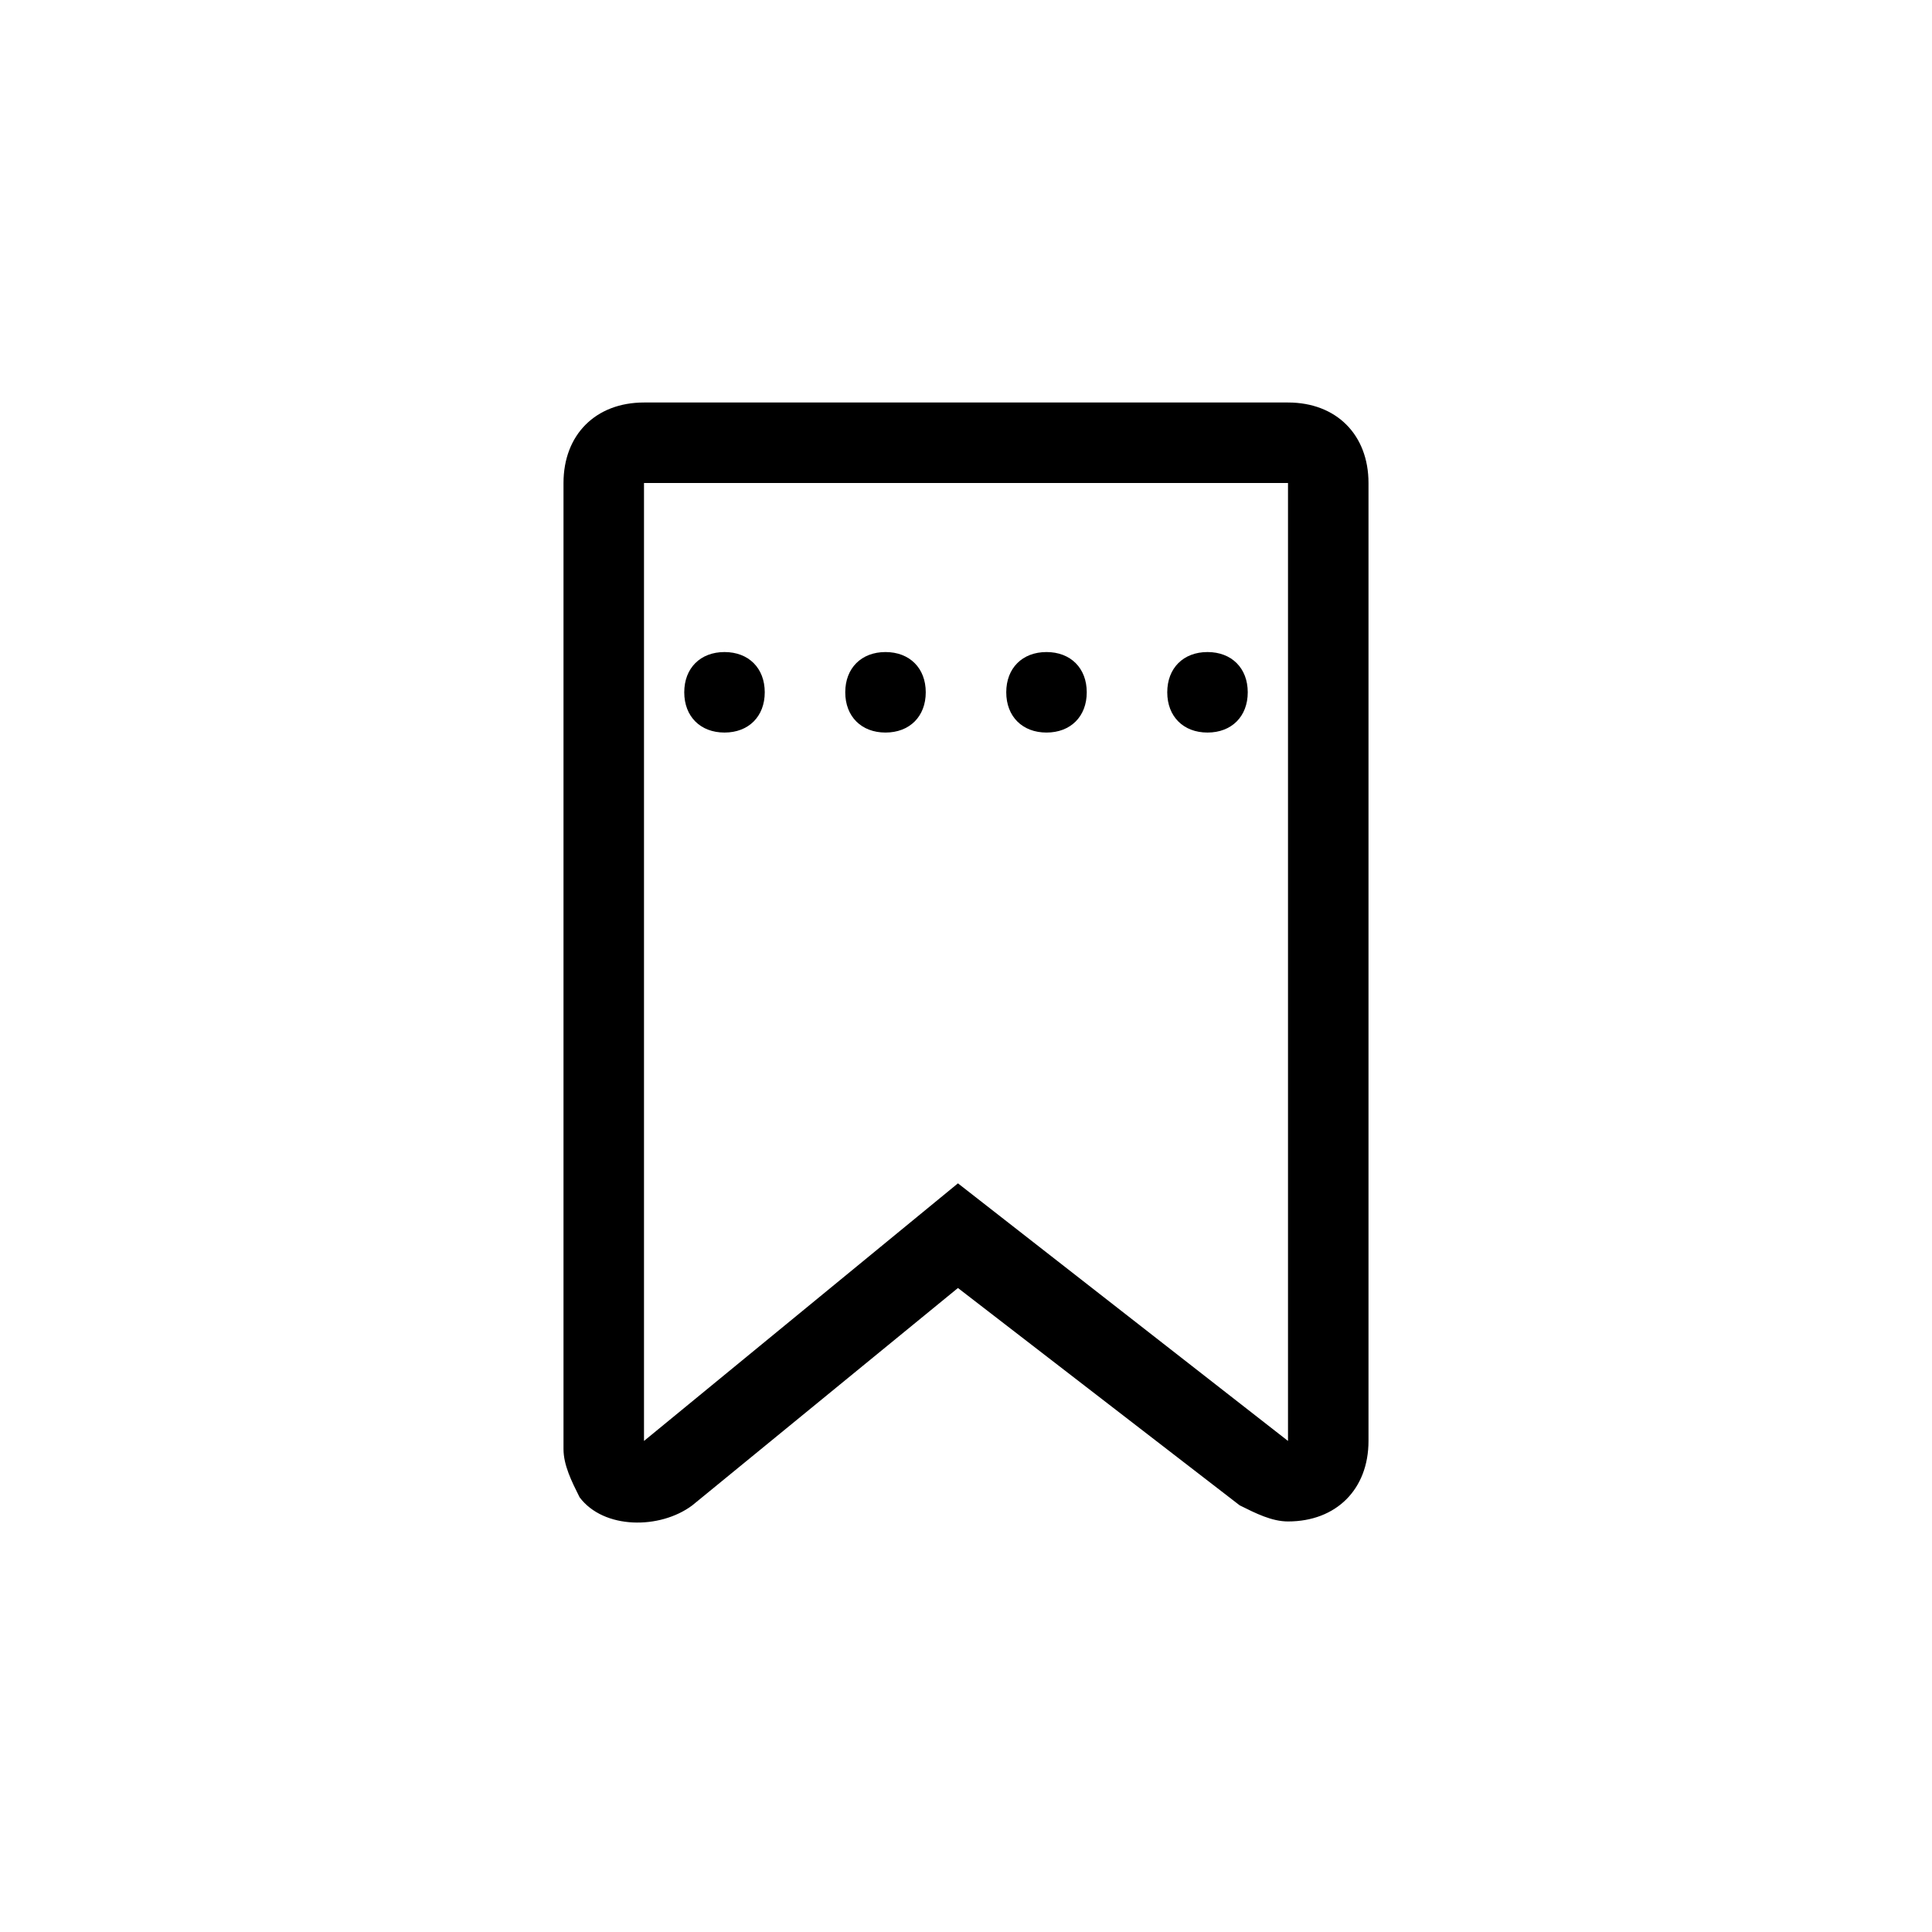
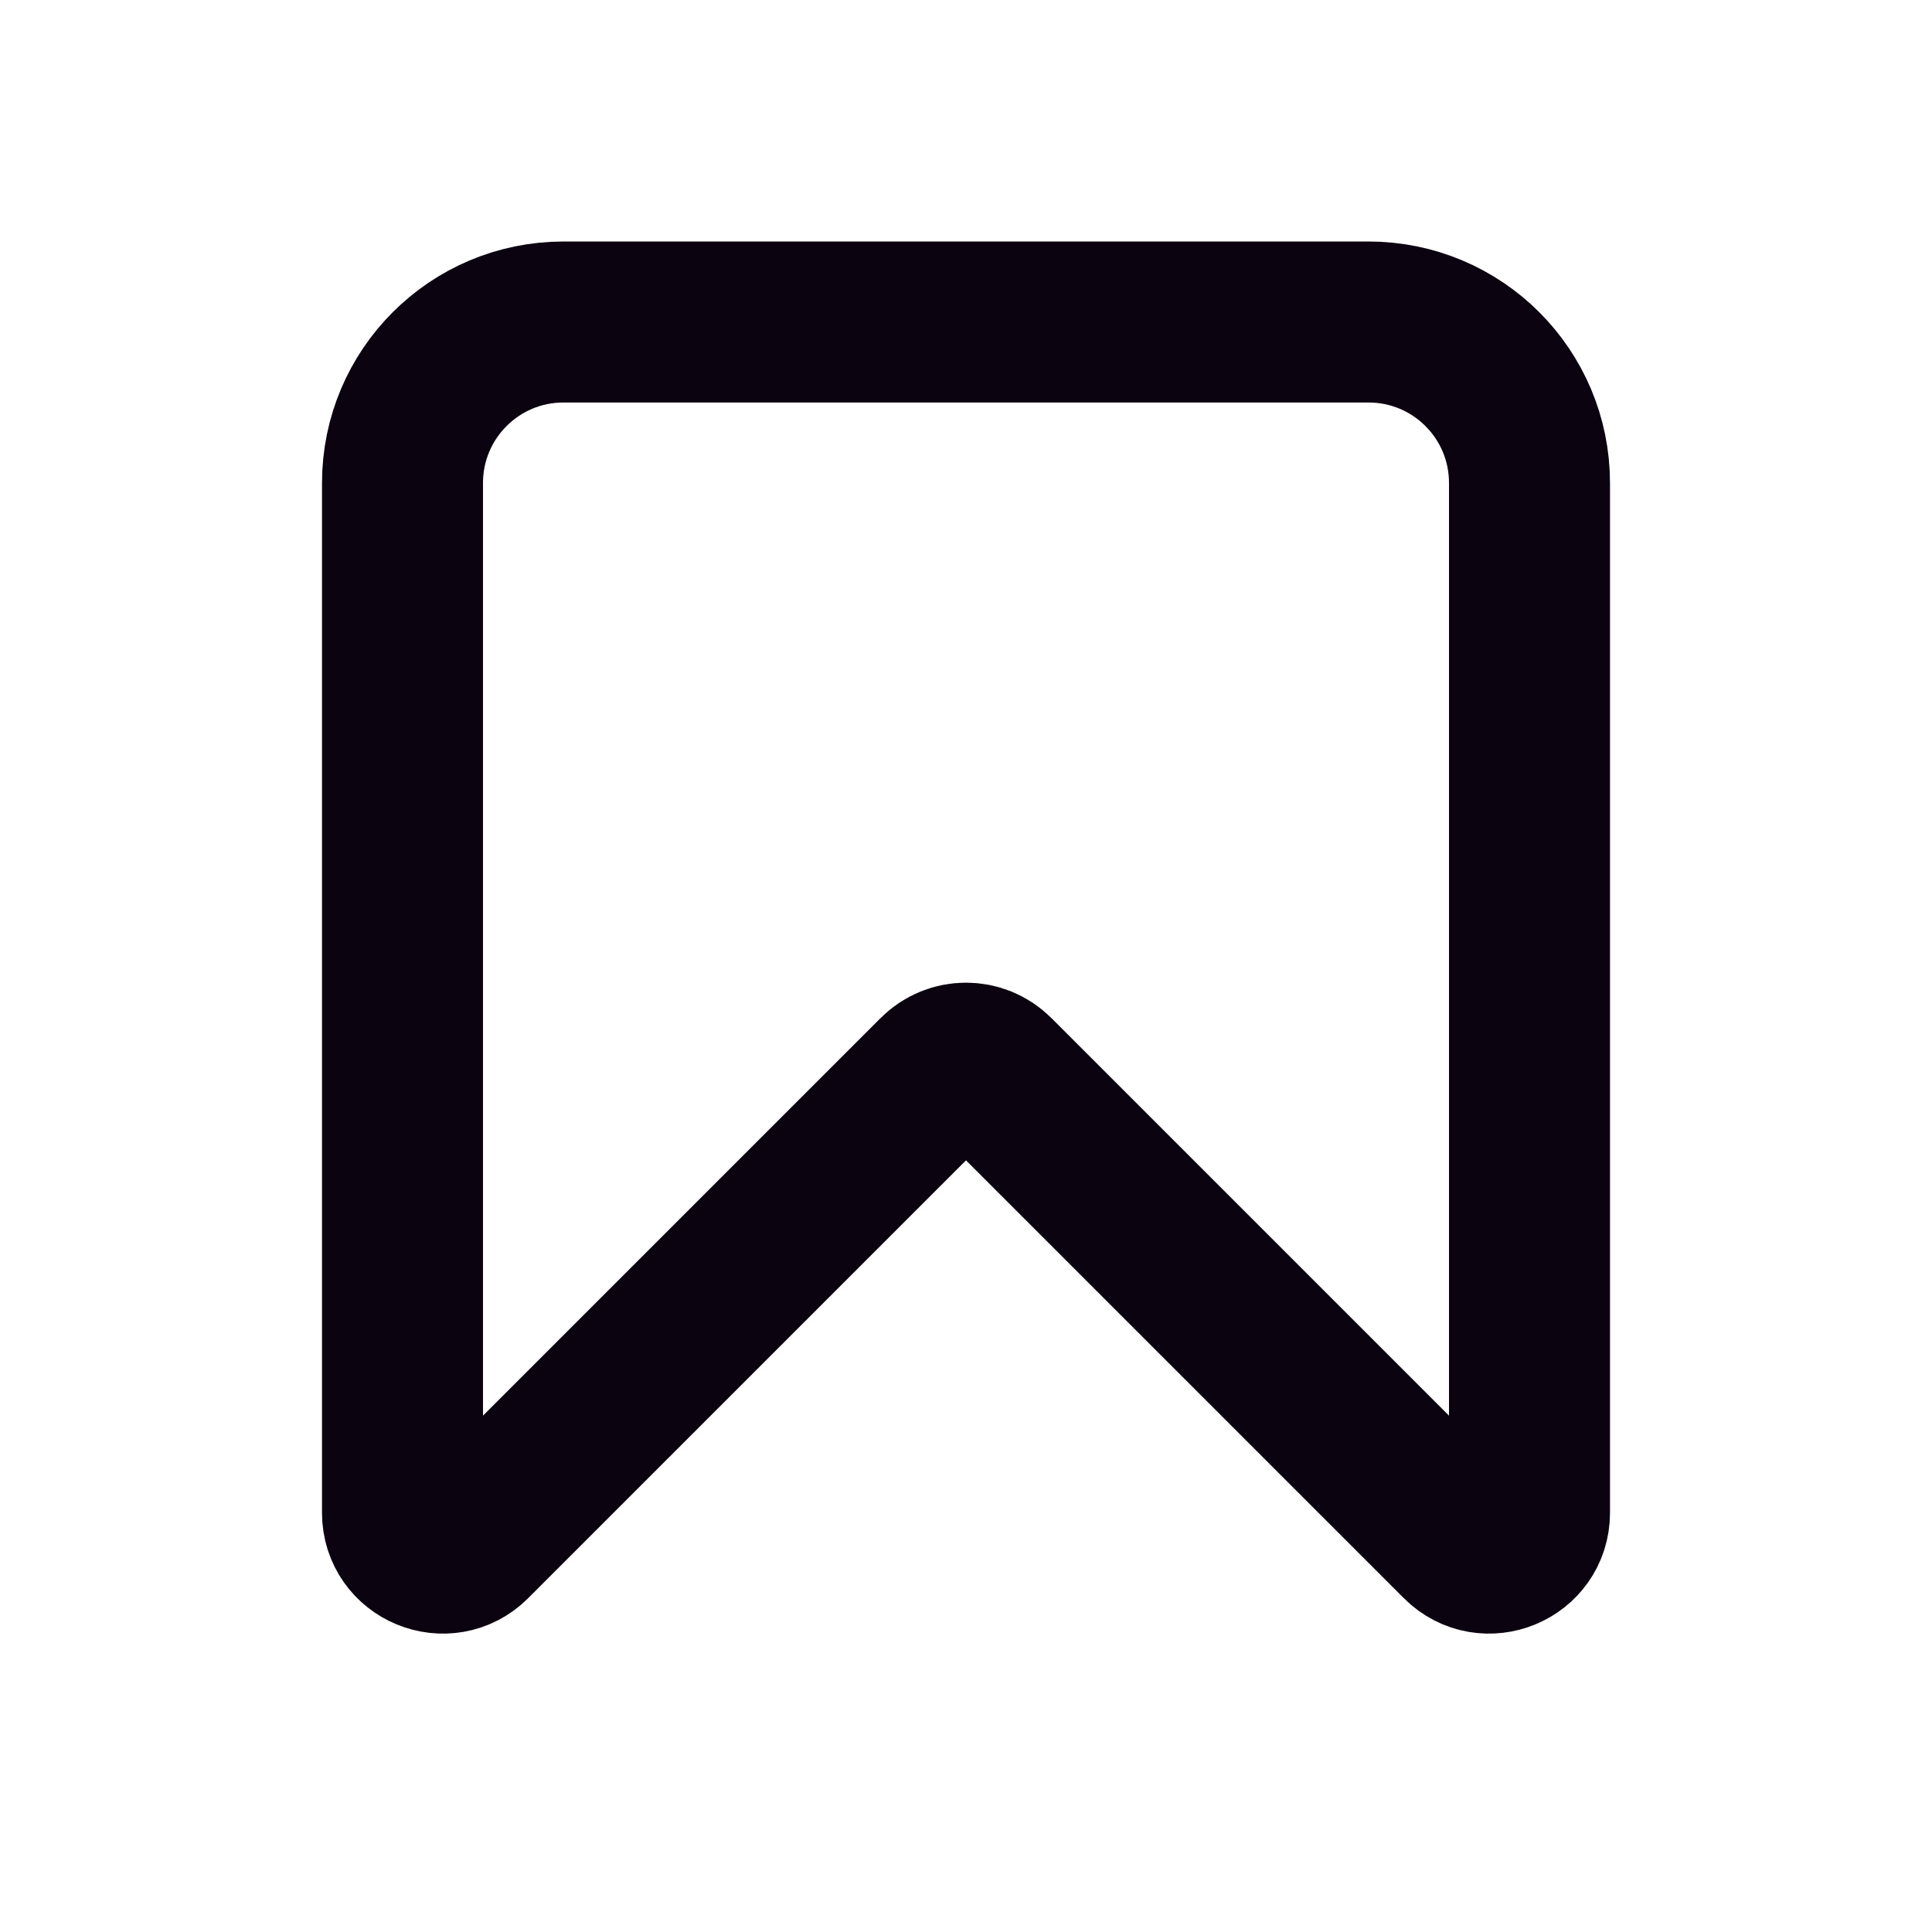
- <svg xmlns="http://www.w3.org/2000/svg" version="1.1" id="Layer_1" x="0px" y="0px" viewBox="-387 289 24 24" style="enable-background:new -387 289 24 24;" xml:space="preserve">
-   <style type="text/css">
- 	.st0{fill:none;}
- </style>
-   <g id="SVG_xD83D__xDC4C_">
-     <g id="Bookmark">
-       <rect id="Rectangle-10" x="-387" y="289" class="st0" width="24" height="24" />
-       <g id="Rectangle-6">
-         <path d="M-371,307.9c-0.2,0-0.4-0.1-0.6-0.2l-3.5-2.7l-3.3,2.7c-0.4,0.3-1.1,0.3-1.4-0.1c-0.1-0.2-0.2-0.4-0.2-0.6V295     c0-0.6,0.4-1,1-1h8c0.6,0,1,0.4,1,1v11.9C-370,307.5-370.4,307.9-371,307.9z M-375.1,303.7l4.1,3.2V295h-8v11.9L-375.1,303.7z" />
-       </g>
-       <path id="Combined-Shape" d="M-372,298.1c-0.3,0-0.5-0.2-0.5-0.5c0-0.3,0.2-0.5,0.5-0.5s0.5,0.2,0.5,0.5    C-371.5,297.9-371.7,298.1-372,298.1z M-374,298.1c-0.3,0-0.5-0.2-0.5-0.5c0-0.3,0.2-0.5,0.5-0.5s0.5,0.2,0.5,0.5    C-373.5,297.9-373.7,298.1-374,298.1z M-376,298.1c-0.3,0-0.5-0.2-0.5-0.5c0-0.3,0.2-0.5,0.5-0.5s0.5,0.2,0.5,0.5    C-375.5,297.9-375.7,298.1-376,298.1z M-378,298.1c-0.3,0-0.5-0.2-0.5-0.5c0-0.3,0.2-0.5,0.5-0.5s0.5,0.2,0.5,0.5    C-377.5,297.9-377.7,298.1-378,298.1z" />
-     </g>
-   </g>
+ <svg xmlns="http://www.w3.org/2000/svg" width="24" height="24" viewBox="0 0 24 24" fill="none">
+   <path d="M17 4H7C5.895 4 5 4.895 5 6V18.793C5 19.238 5.539 19.461 5.854 19.146L11.646 13.354C11.842 13.158 12.158 13.158 12.354 13.354L18.146 19.146C18.461 19.461 19 19.238 19 18.793V6C19 4.895 18.105 4 17 4Z" stroke="#0C0310" stroke-width="2" stroke-linecap="round" />
</svg>
